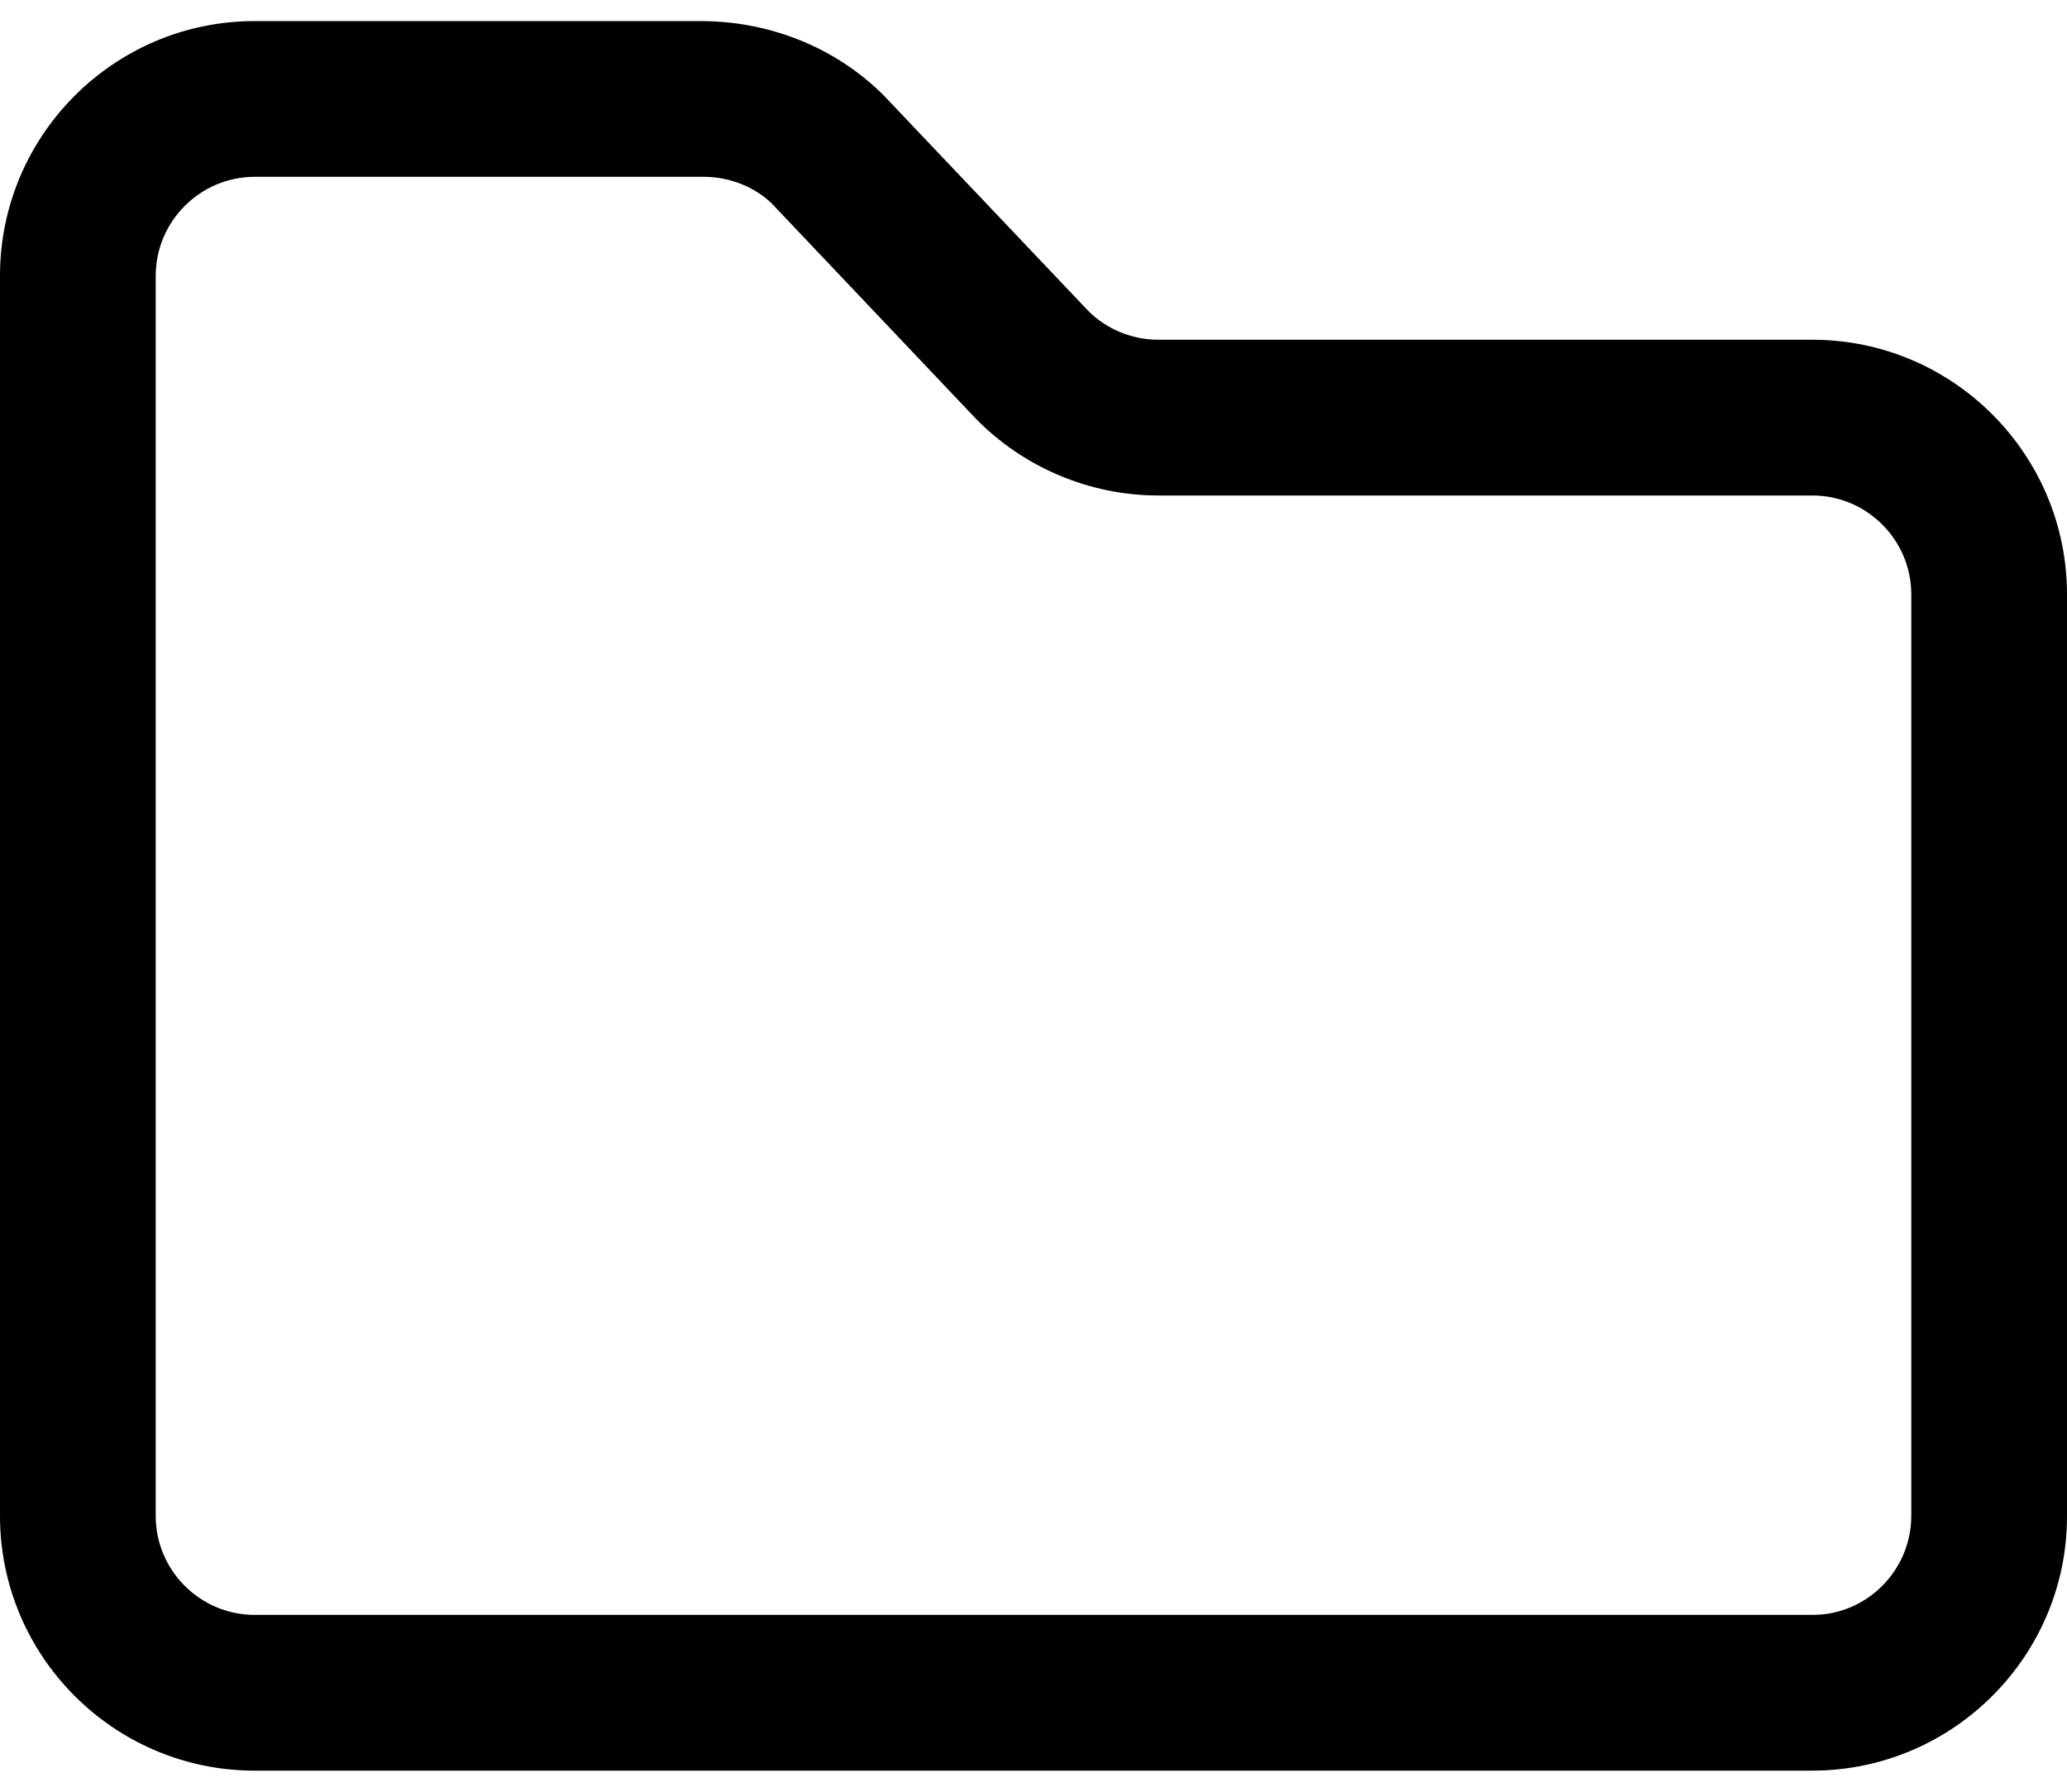
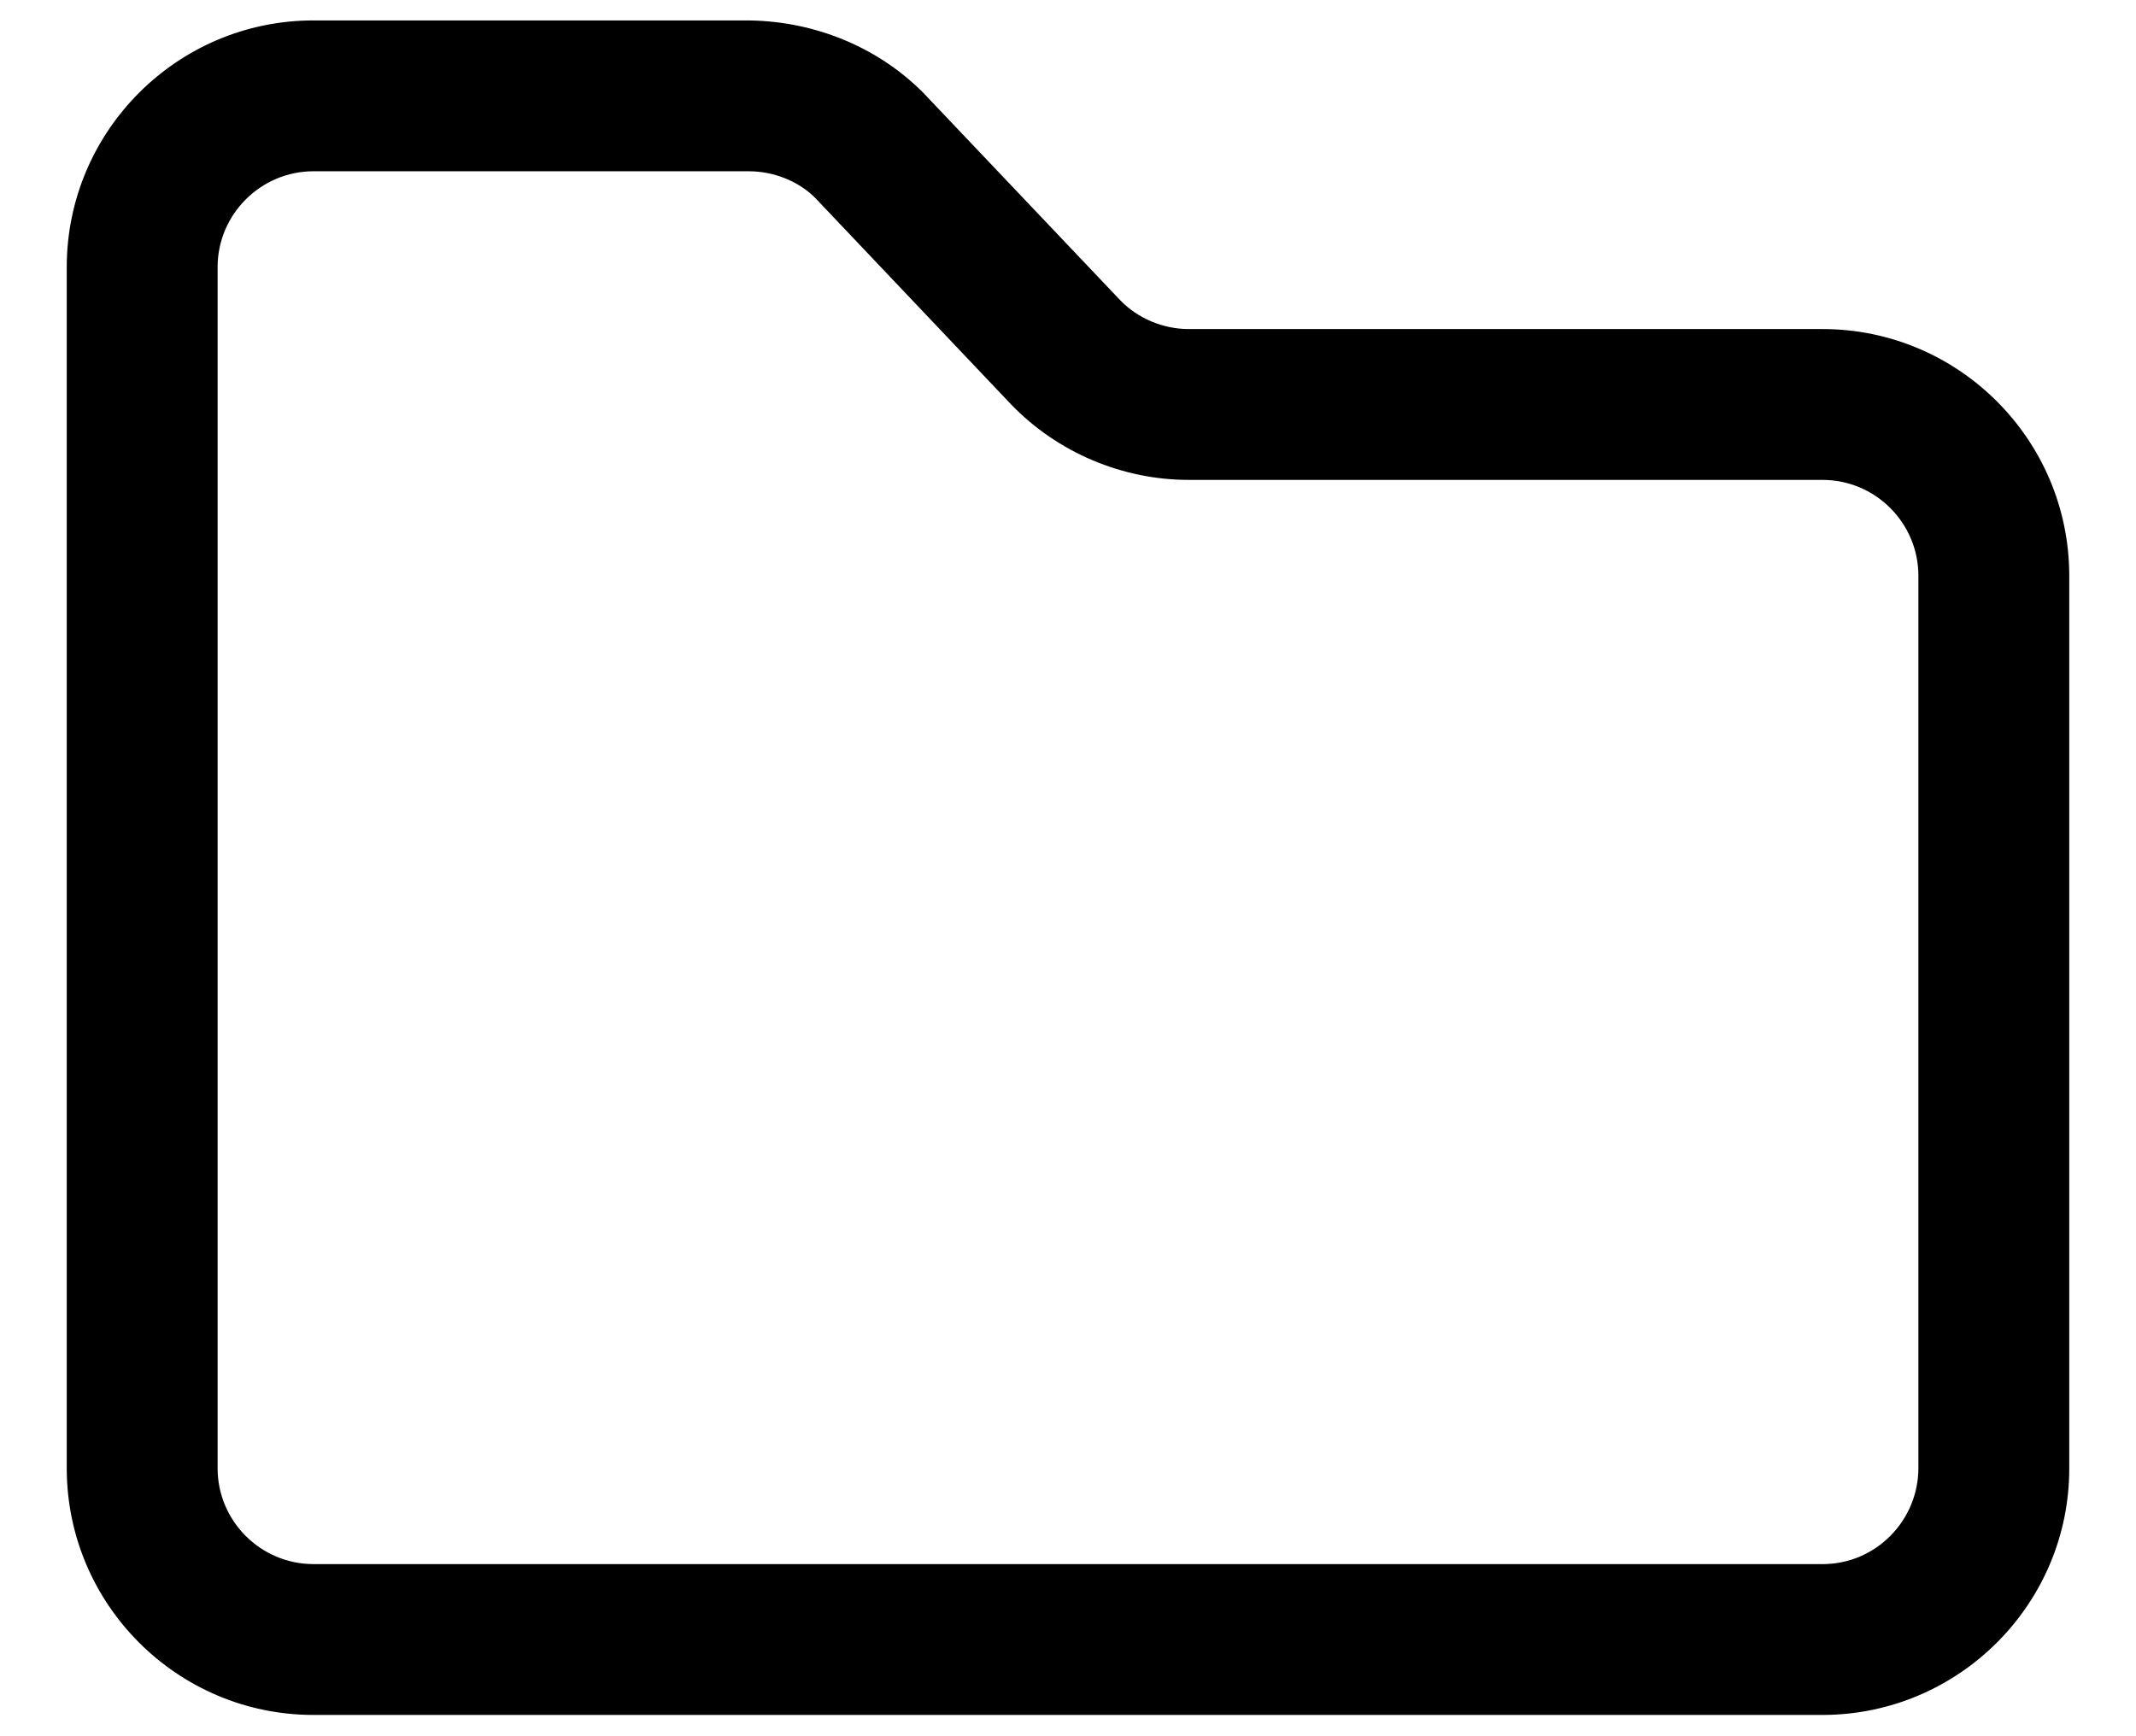
- <svg xmlns="http://www.w3.org/2000/svg" width="15" height="13" viewBox="0 0 15 13" fill="none">
+ <svg xmlns="http://www.w3.org/2000/svg" width="16" height="13" viewBox="0 0 15 13" fill="none">
  <path d="M13.152 2.465H8.404C8.212 2.465 8.023 2.385 7.893 2.251L6.412 0.691C6.056 0.336 5.569 0.15 5.075 0.153H1.848C0.829 0.153 0 0.982 0 2.001V10.999C0 12.018 0.829 12.847 1.848 12.847H13.159H13.16C14.179 12.842 15.005 12.009 15 10.993V4.313C15 3.294 14.171 2.465 13.152 2.465ZM13.87 10.995C13.871 11.391 13.551 11.715 13.158 11.717H1.848C1.453 11.717 1.13 11.395 1.13 10.999V2.001C1.13 1.606 1.453 1.283 1.848 1.283H5.09C5.096 1.283 5.102 1.283 5.109 1.283C5.297 1.283 5.481 1.358 5.604 1.48L7.077 3.033C7.423 3.39 7.907 3.595 8.404 3.595H13.152C13.547 3.595 13.87 3.917 13.87 4.313V10.995H13.87Z" fill="black" />
</svg>
